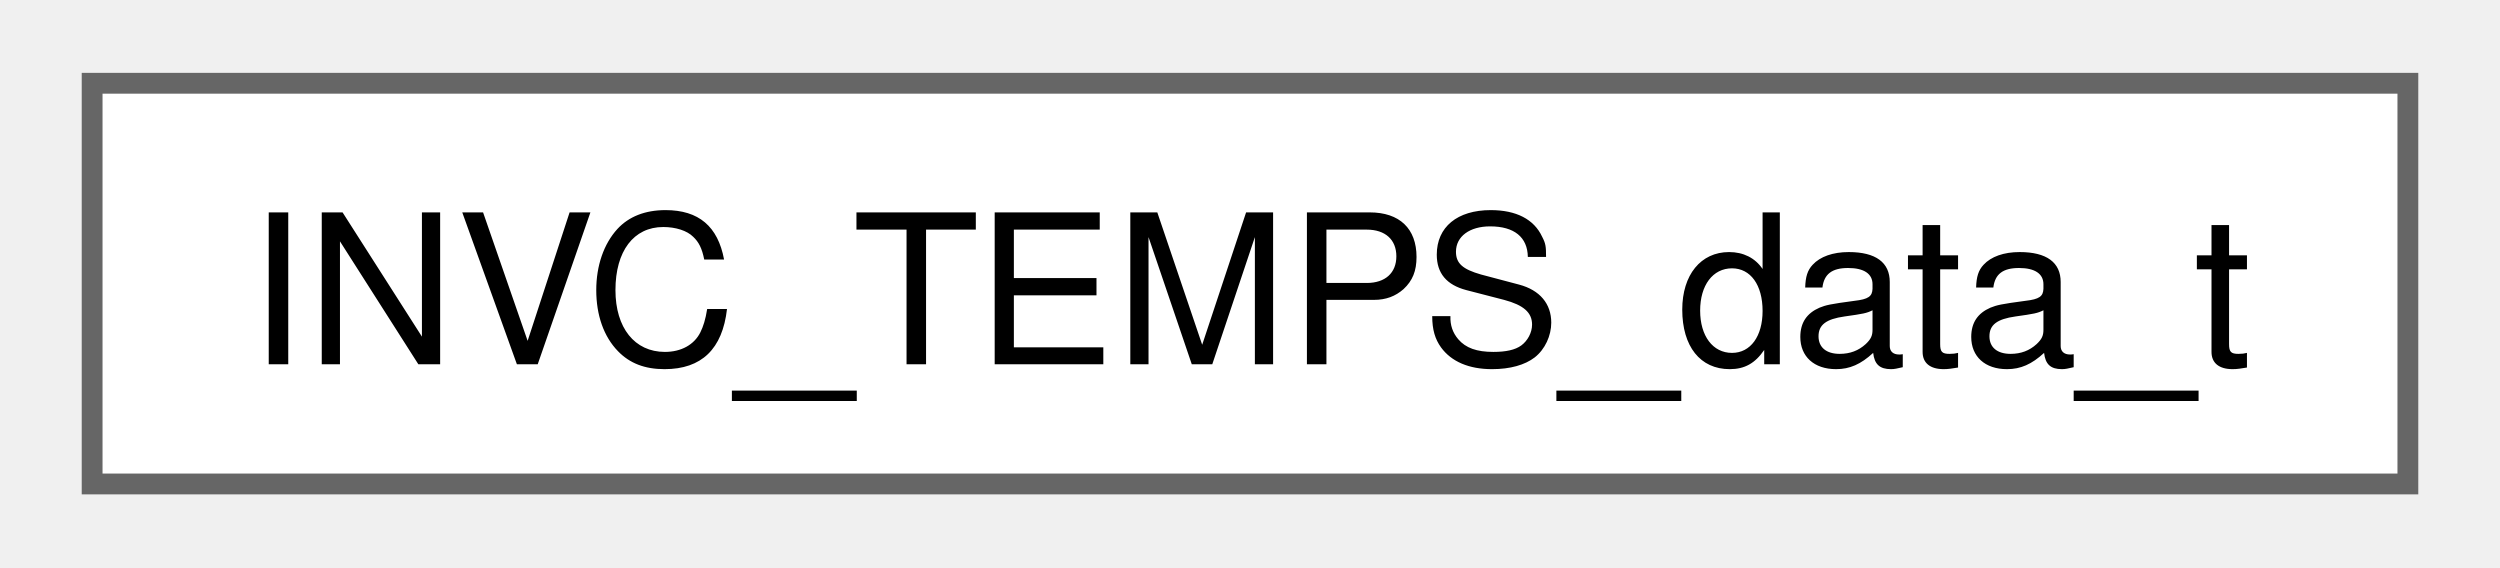
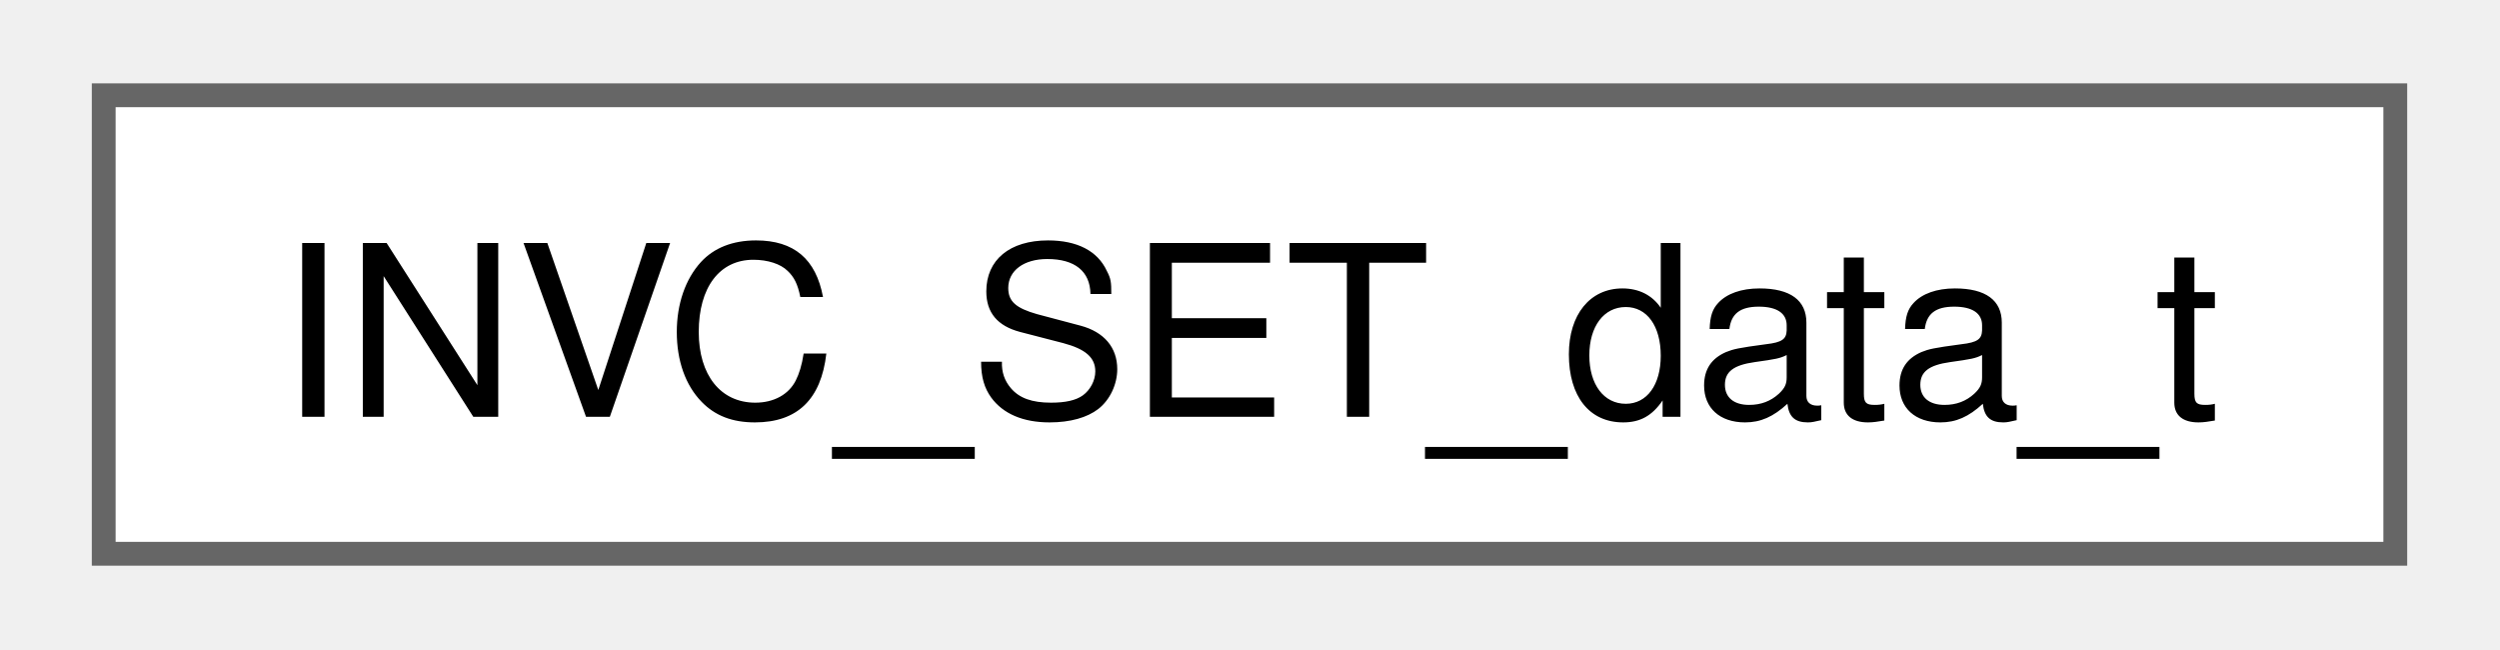
- <svg xmlns="http://www.w3.org/2000/svg" xmlns:xlink="http://www.w3.org/1999/xlink" width="119pt" height="27pt" viewBox="0.00 0.00 119.25 27.25">
+ <svg xmlns="http://www.w3.org/2000/svg" xmlns:xlink="http://www.w3.org/1999/xlink" width="104pt" height="27pt" viewBox="0.00 0.00 104.25 27.25">
  <g id="graph0" class="graph" transform="scale(1 1) rotate(0) translate(4 23.25)">
    <g id="Node000000" class="node">
      <g id="a_Node000000">
-         <a xlink:href="structINVC__TEMPS__data__t.html" target="_top" xlink:title=" ">
-           <polygon fill="white" stroke="#666666" points="111.25,-19.25 0,-19.25 0,0 111.25,0 111.25,-19.25" />
-           <text text-anchor="middle" x="55.62" y="-5.75" font-family="Helvetica,sans-Serif" font-size="10.00">INVC_TEMPS_data_t</text>
+         <a xlink:href="structINVC__SET__data__t.html" target="_top" xlink:title=" ">
+           <polygon fill="white" stroke="#666666" points="96.25,-19.25 0,-19.25 0,0 96.25,0 96.25,-19.25" />
+           <text text-anchor="middle" x="48.12" y="-5.75" font-family="Helvetica,sans-Serif" font-size="10.00">INVC_SET_data_t</text>
        </a>
      </g>
    </g>
  </g>
</svg>
